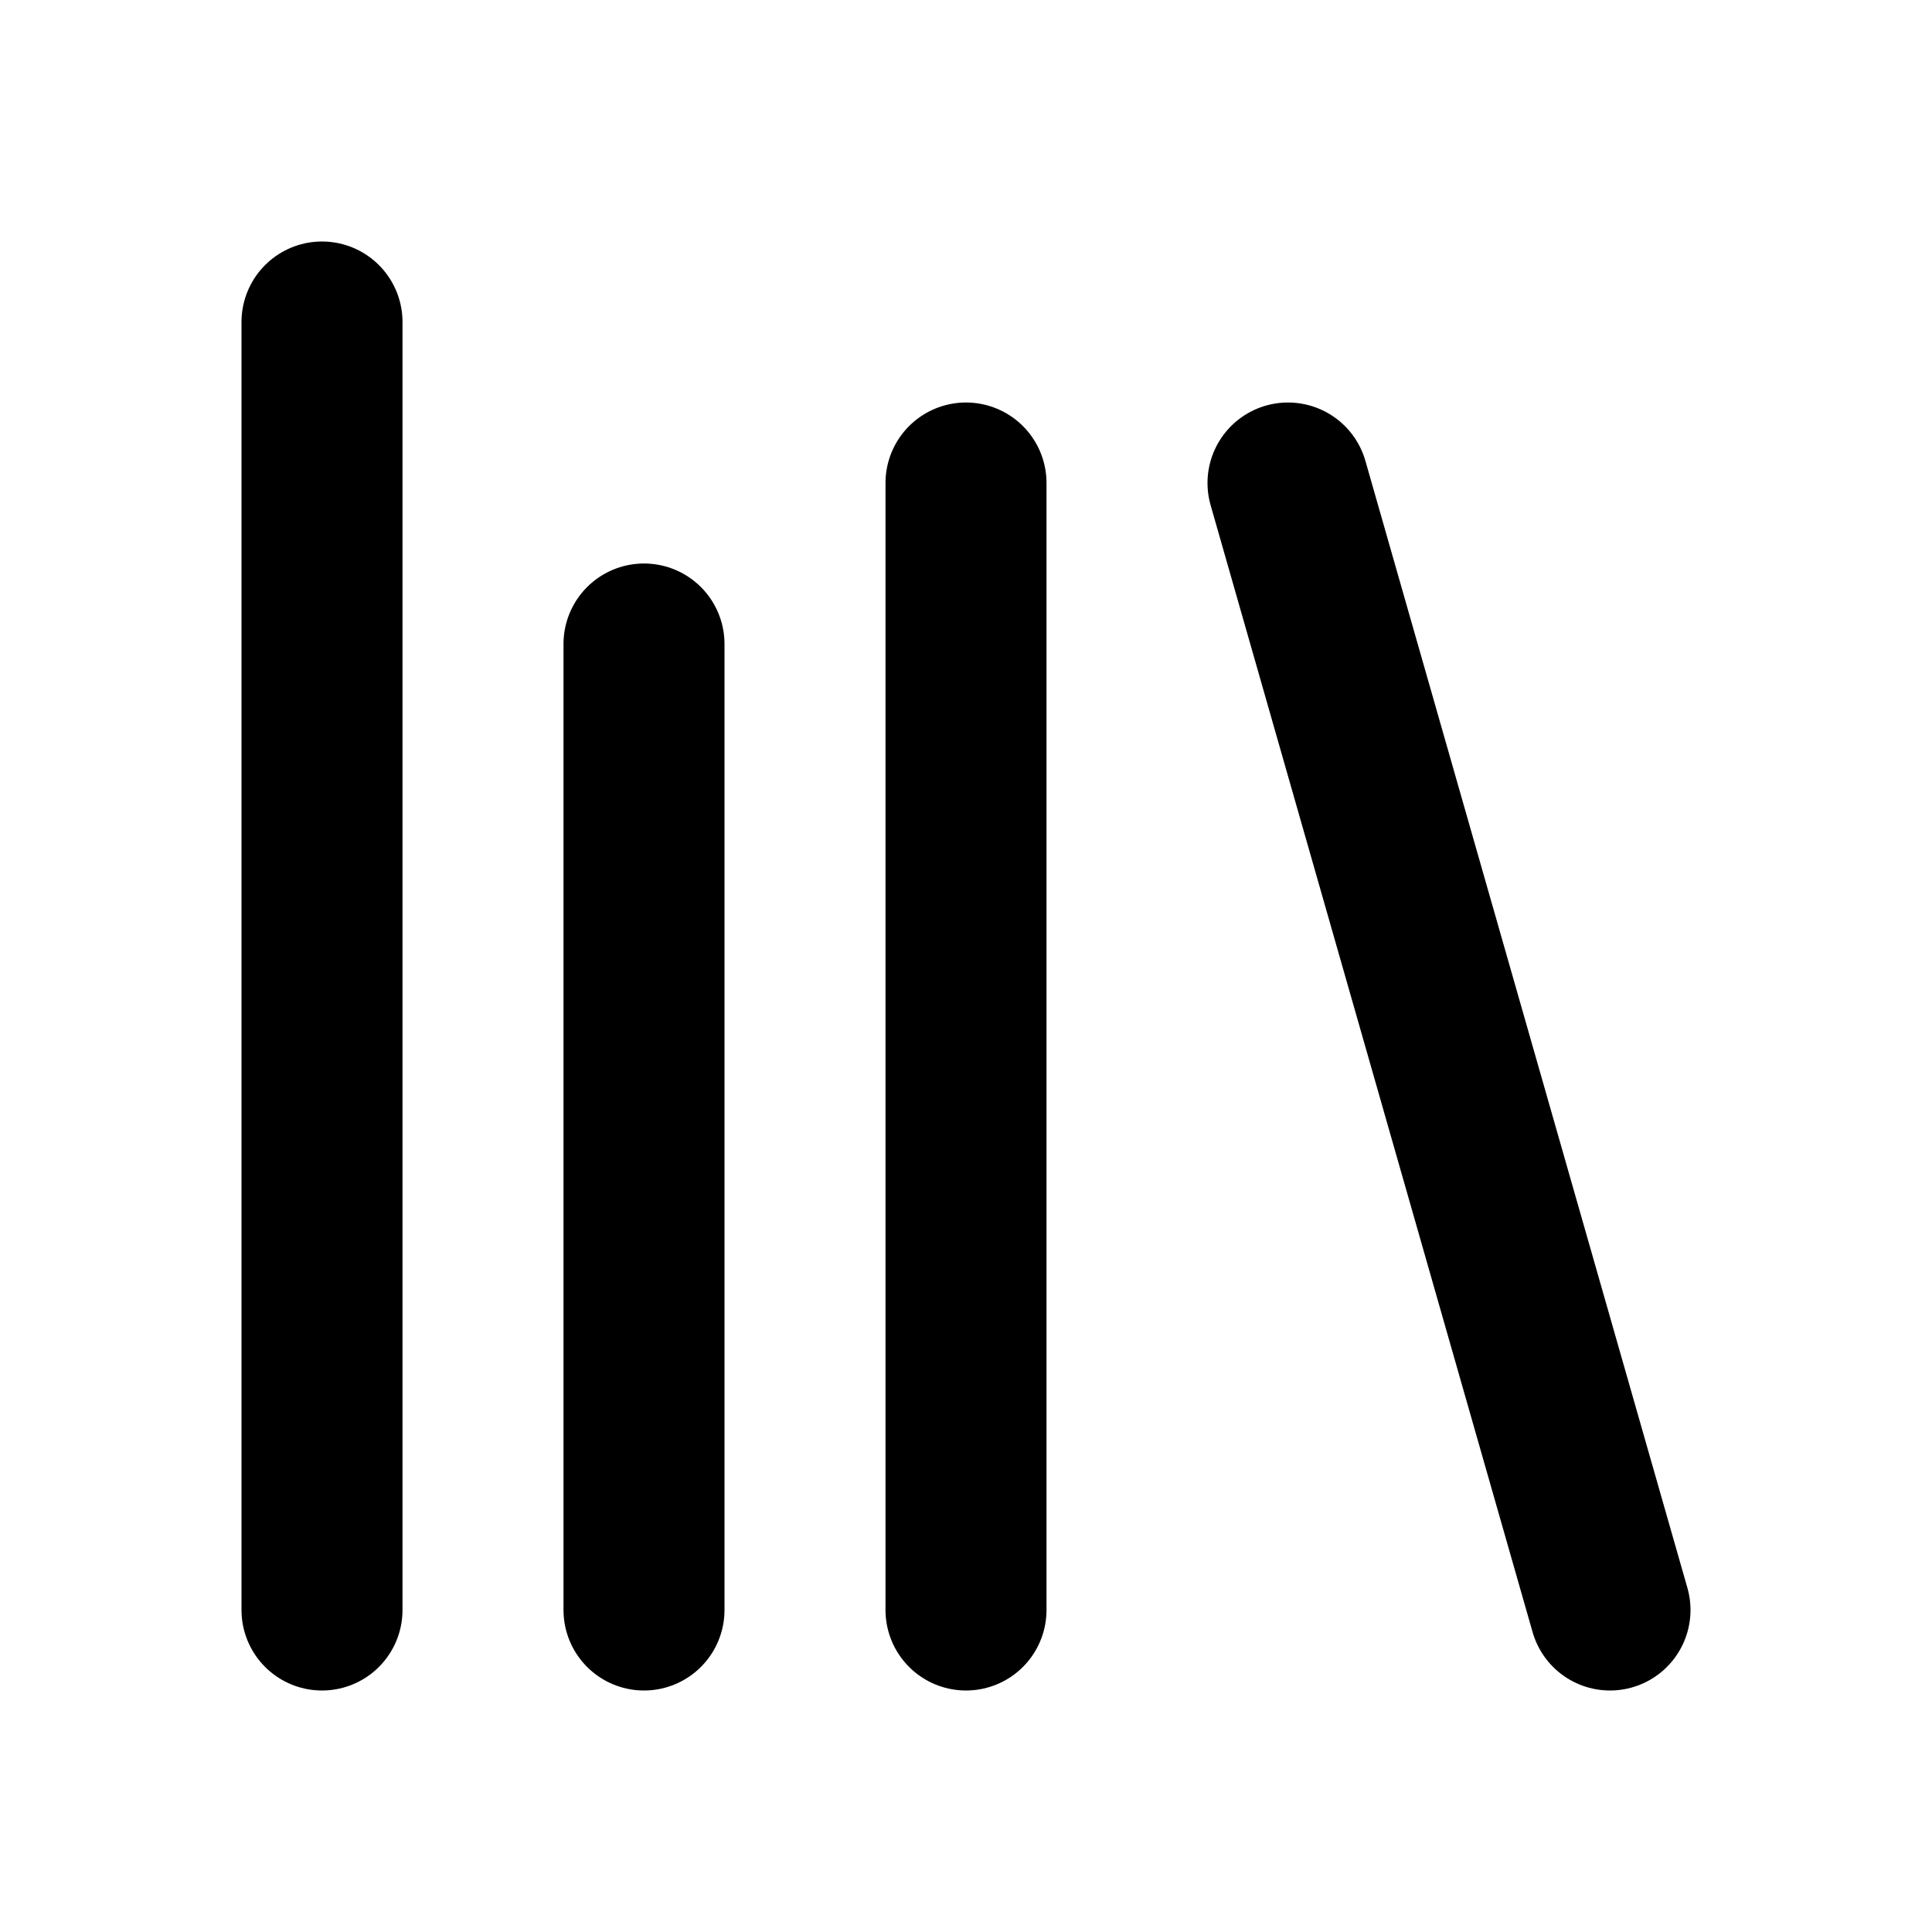
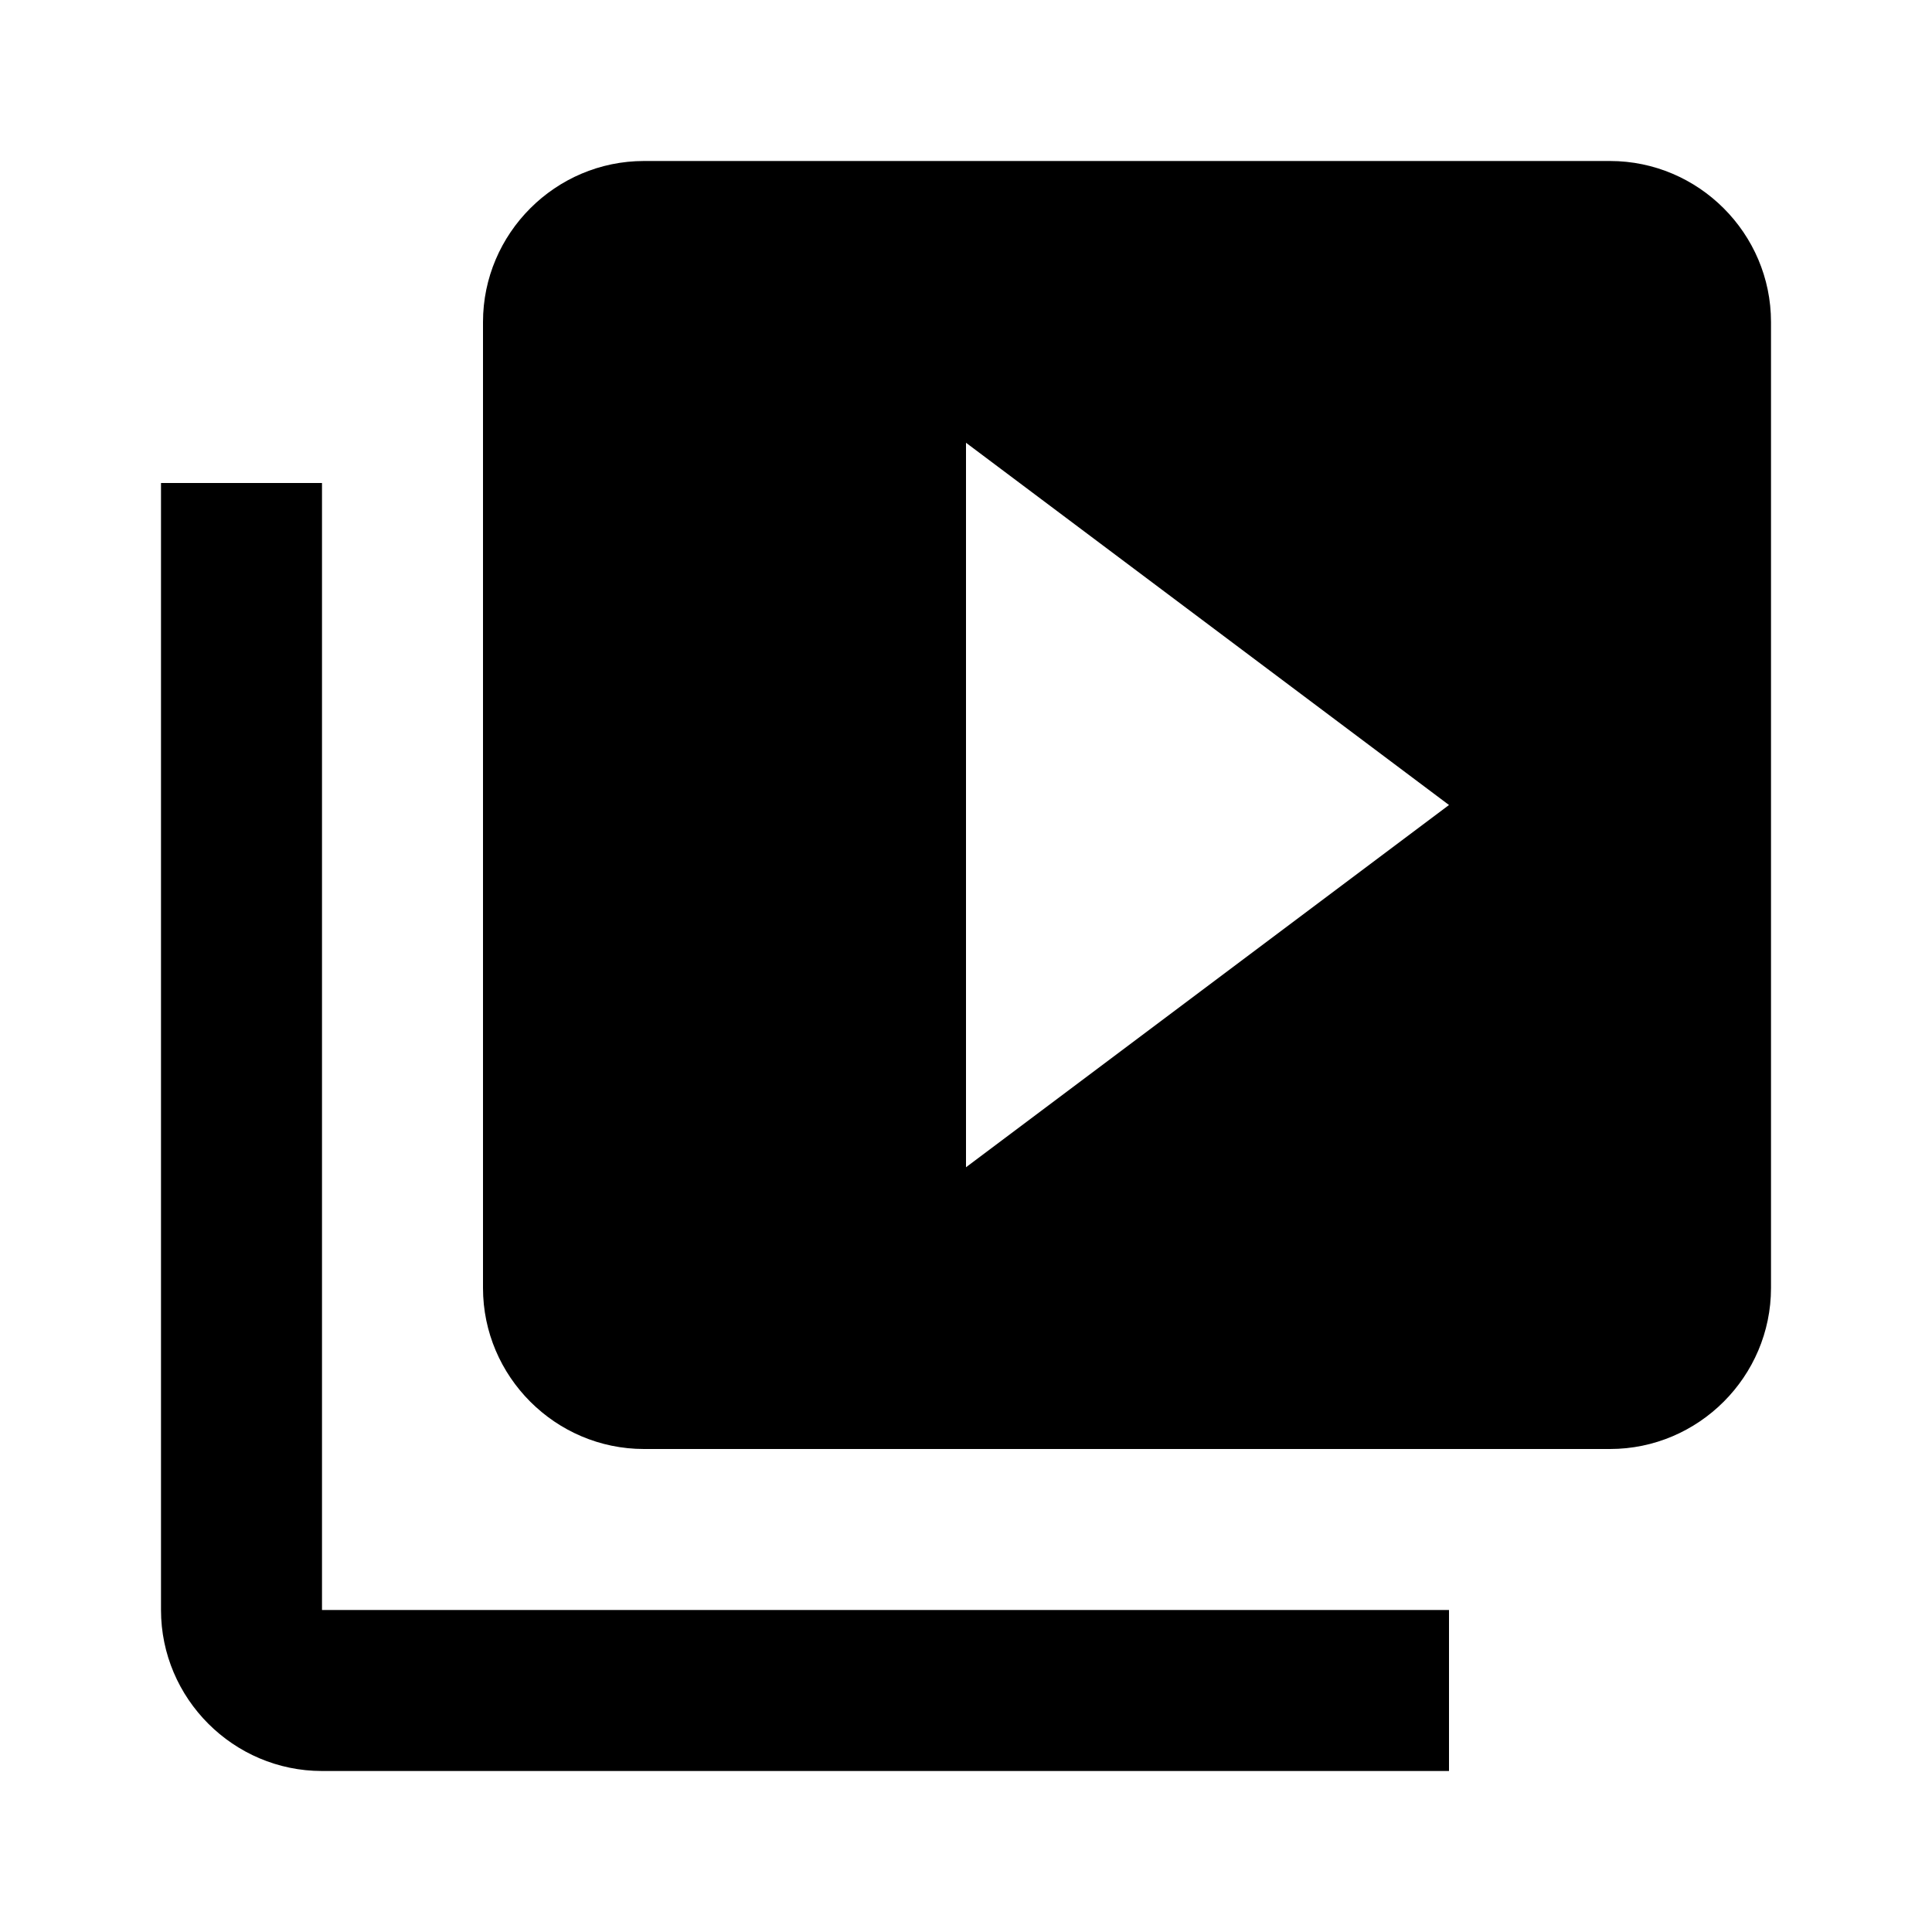
- <svg xmlns="http://www.w3.org/2000/svg" width="24" height="24" viewBox="0 0 24 24" fill="none" stroke="#000000" stroke-width="2" stroke-linecap="round" stroke-linejoin="round">
-   <path d="m16 6 4 14" />
-   <path d="M12 6v14" />
-   <path d="M8 8v12" />
-   <path d="M4 4v16" />
+ <svg xmlns="http://www.w3.org/2000/svg" height="24" viewBox="0 0 24 24" width="24">
+   <path d="M0 0h24v24H0z" fill="none" />
+   <path d="M4 6H2v14c0 1.1.9 2 2 2h14v-2H4V6zm16-4H8c-1.1 0-2 .9-2 2v12c0 1.1.9 2 2 2h12c1.1 0 2-.9 2-2V4c0-1.1-.9-2-2-2zm-8 12.5v-9l6 4.5-6 4.5z" />
</svg>
